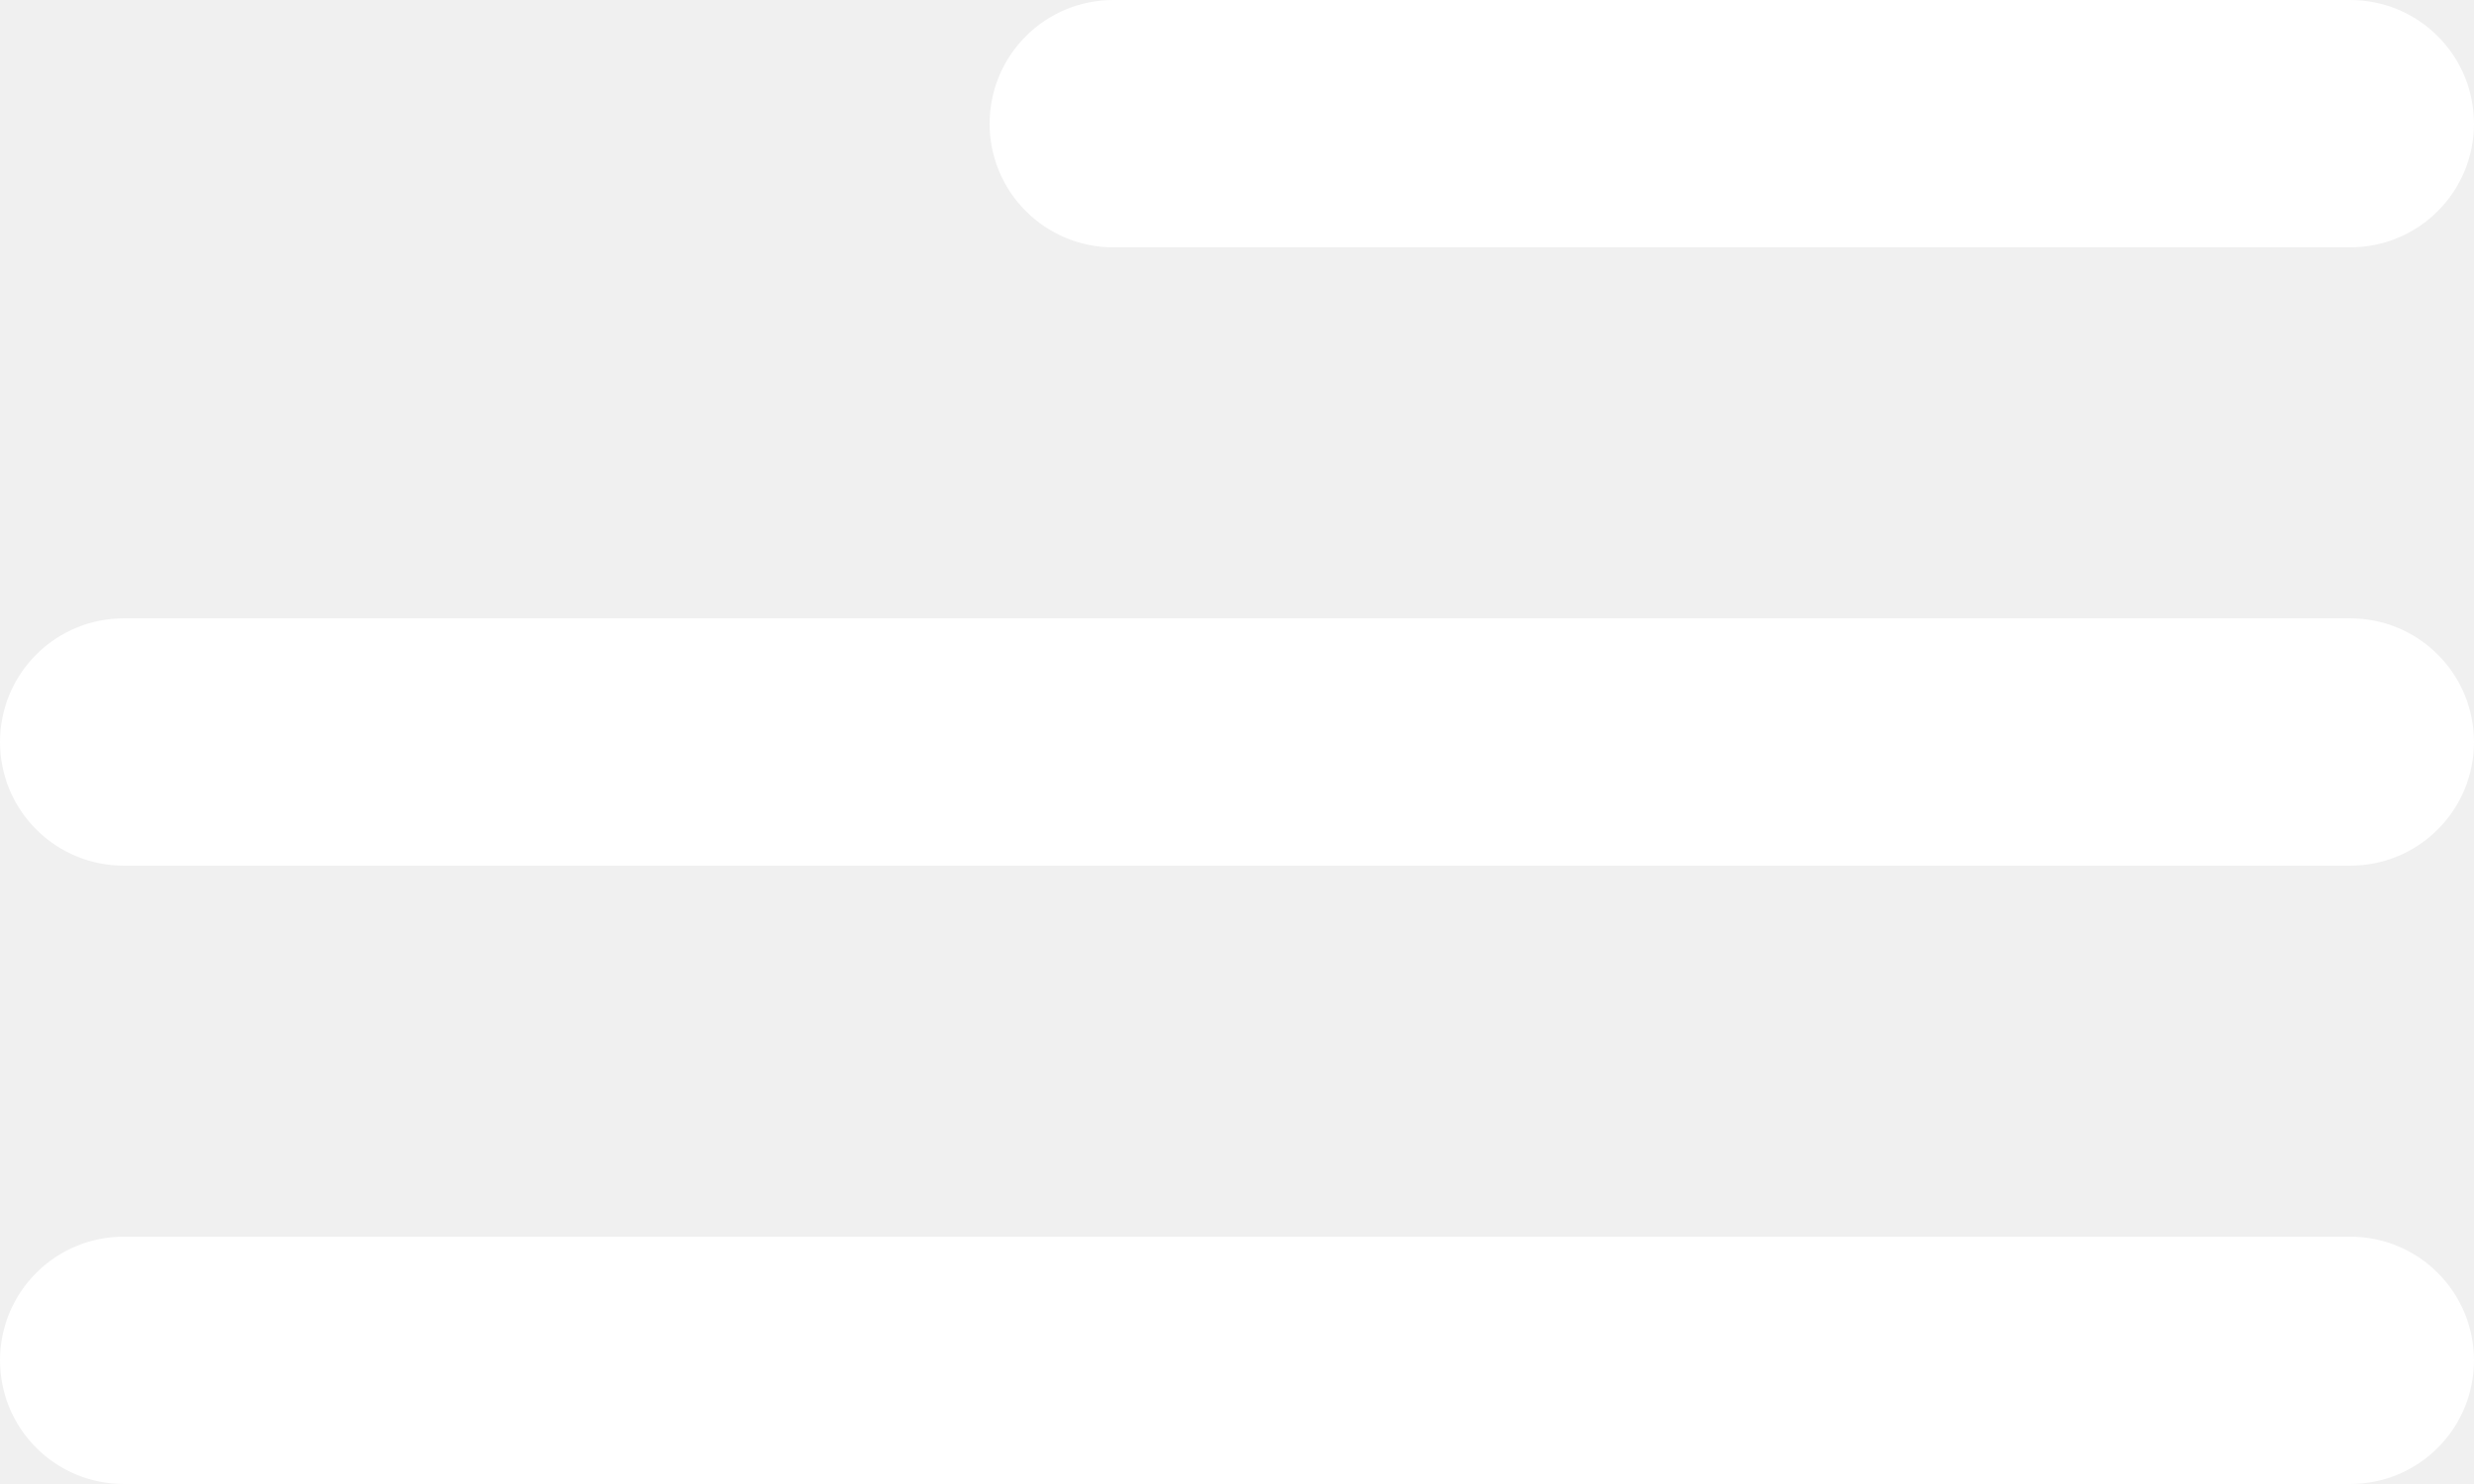
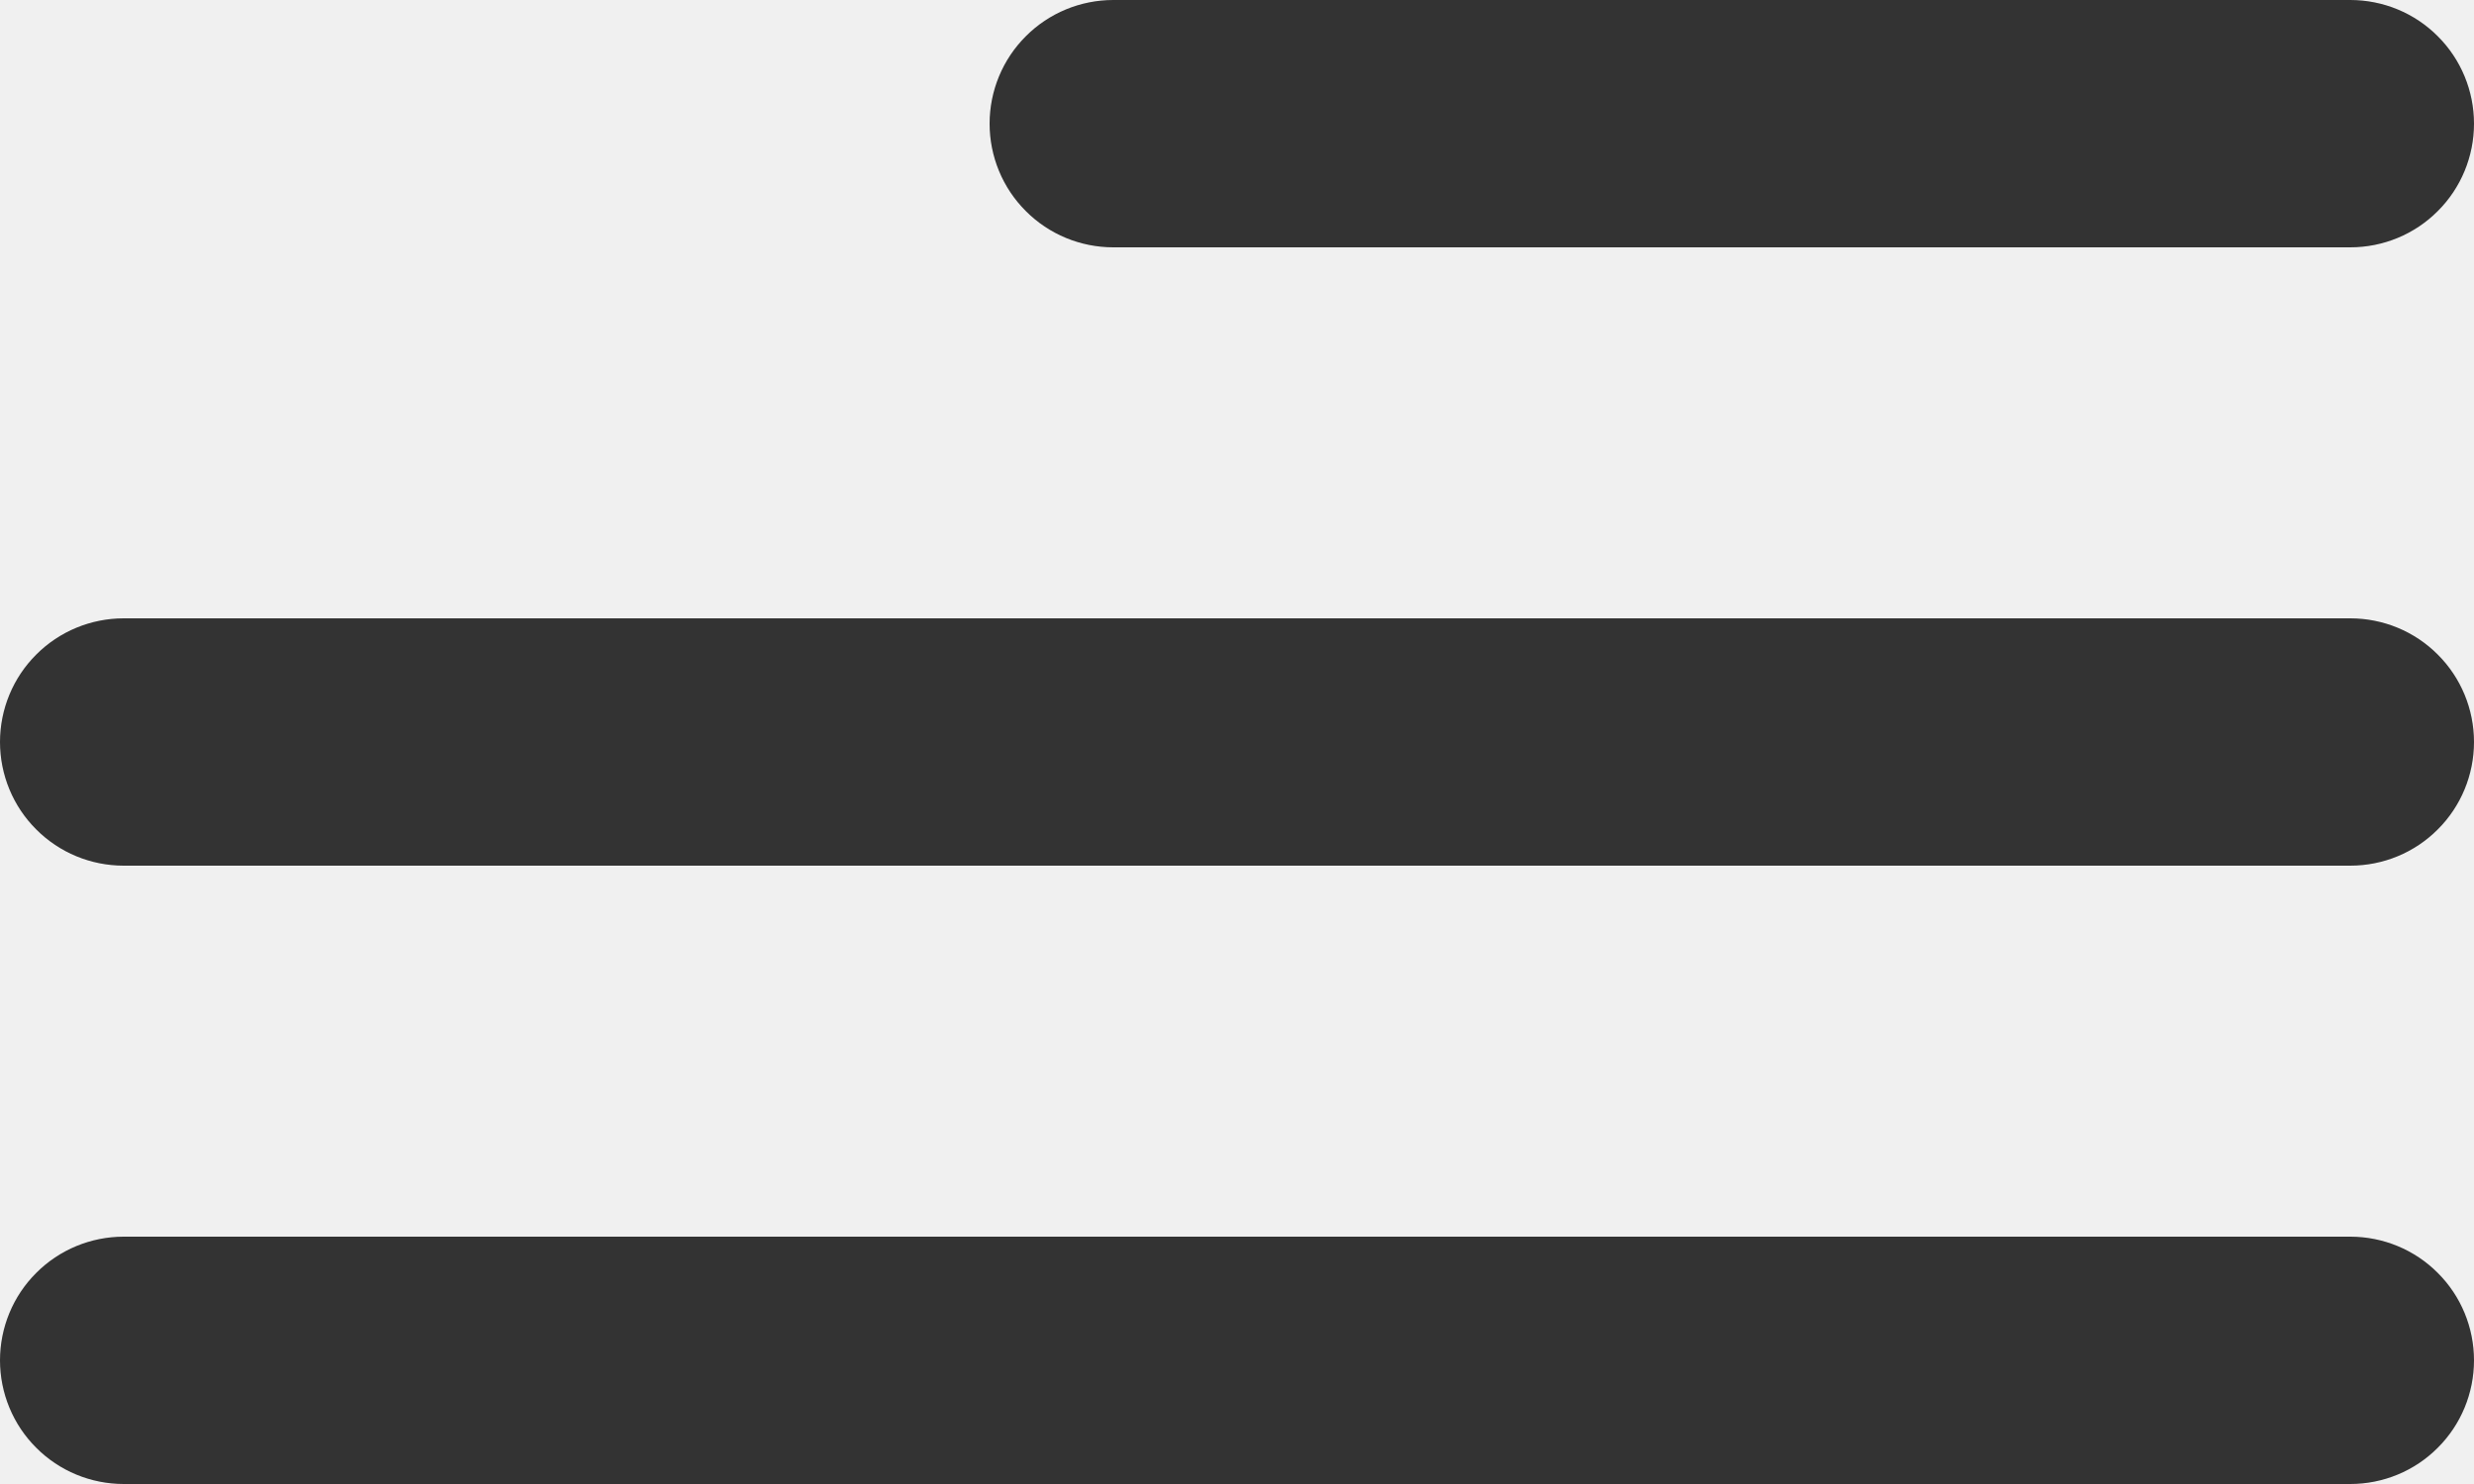
- <svg xmlns="http://www.w3.org/2000/svg" width="20" height="12" viewBox="0 0 20 12" fill="#FFF">
-   <path d="M9 2L19 2C19.265 2 19.52 1.895 19.707 1.707C19.895 1.52 20 1.265 20 1C20 0.735 19.895 0.48 19.707 0.293C19.52 0.105 19.265 0 19 0L9 0C8.735 0 8.48 0.105 8.293 0.293C8.105 0.48 8 0.735 8 1C8 1.265 8.105 1.52 8.293 1.707C8.48 1.895 8.735 2 9 2ZM19 10L1 10C0.735 10 0.48 10.105 0.293 10.293C0.105 10.48 0 10.735 0 11C0 11.265 0.105 11.52 0.293 11.707C0.48 11.895 0.735 12 1 12L19 12C19.265 12 19.52 11.895 19.707 11.707C19.895 11.52 20 11.265 20 11C20 10.735 19.895 10.48 19.707 10.293C19.52 10.105 19.265 10 19 10V10ZM1 7L19 7C19.265 7 19.52 6.895 19.707 6.707C19.895 6.52 20 6.265 20 6C20 5.735 19.895 5.48 19.707 5.293C19.52 5.105 19.265 5 19 5L1 5C0.735 5 0.48 5.105 0.293 5.293C0.105 5.48 0 5.735 0 6C0 6.265 0.105 6.52 0.293 6.707C0.48 6.895 0.735 7 1 7Z" fill="#FFFFFF" />
+ <svg xmlns="http://www.w3.org/2000/svg" width="20" height="12" viewBox="0 0 20 12" fill="#333333">
+   <path d="M9 2L19 2C19.265 2 19.52 1.895 19.707 1.707C19.895 1.52 20 1.265 20 1C20 0.735 19.895 0.48 19.707 0.293C19.52 0.105 19.265 0 19 0L9 0C8.735 0 8.48 0.105 8.293 0.293C8.105 0.48 8 0.735 8 1C8 1.265 8.105 1.52 8.293 1.707C8.48 1.895 8.735 2 9 2ZM19 10L1 10C0.735 10 0.48 10.105 0.293 10.293C0.105 10.48 0 10.735 0 11C0 11.265 0.105 11.52 0.293 11.707C0.48 11.895 0.735 12 1 12L19 12C19.265 12 19.52 11.895 19.707 11.707C19.895 11.52 20 11.265 20 11C20 10.735 19.895 10.48 19.707 10.293C19.52 10.105 19.265 10 19 10V10ZM1 7L19 7C19.265 7 19.52 6.895 19.707 6.707C19.895 6.52 20 6.265 20 6C20 5.735 19.895 5.48 19.707 5.293C19.52 5.105 19.265 5 19 5L1 5C0.735 5 0.48 5.105 0.293 5.293C0.105 5.48 0 5.735 0 6C0 6.265 0.105 6.52 0.293 6.707C0.48 6.895 0.735 7 1 7Z" fill="#333333" />
</svg>
